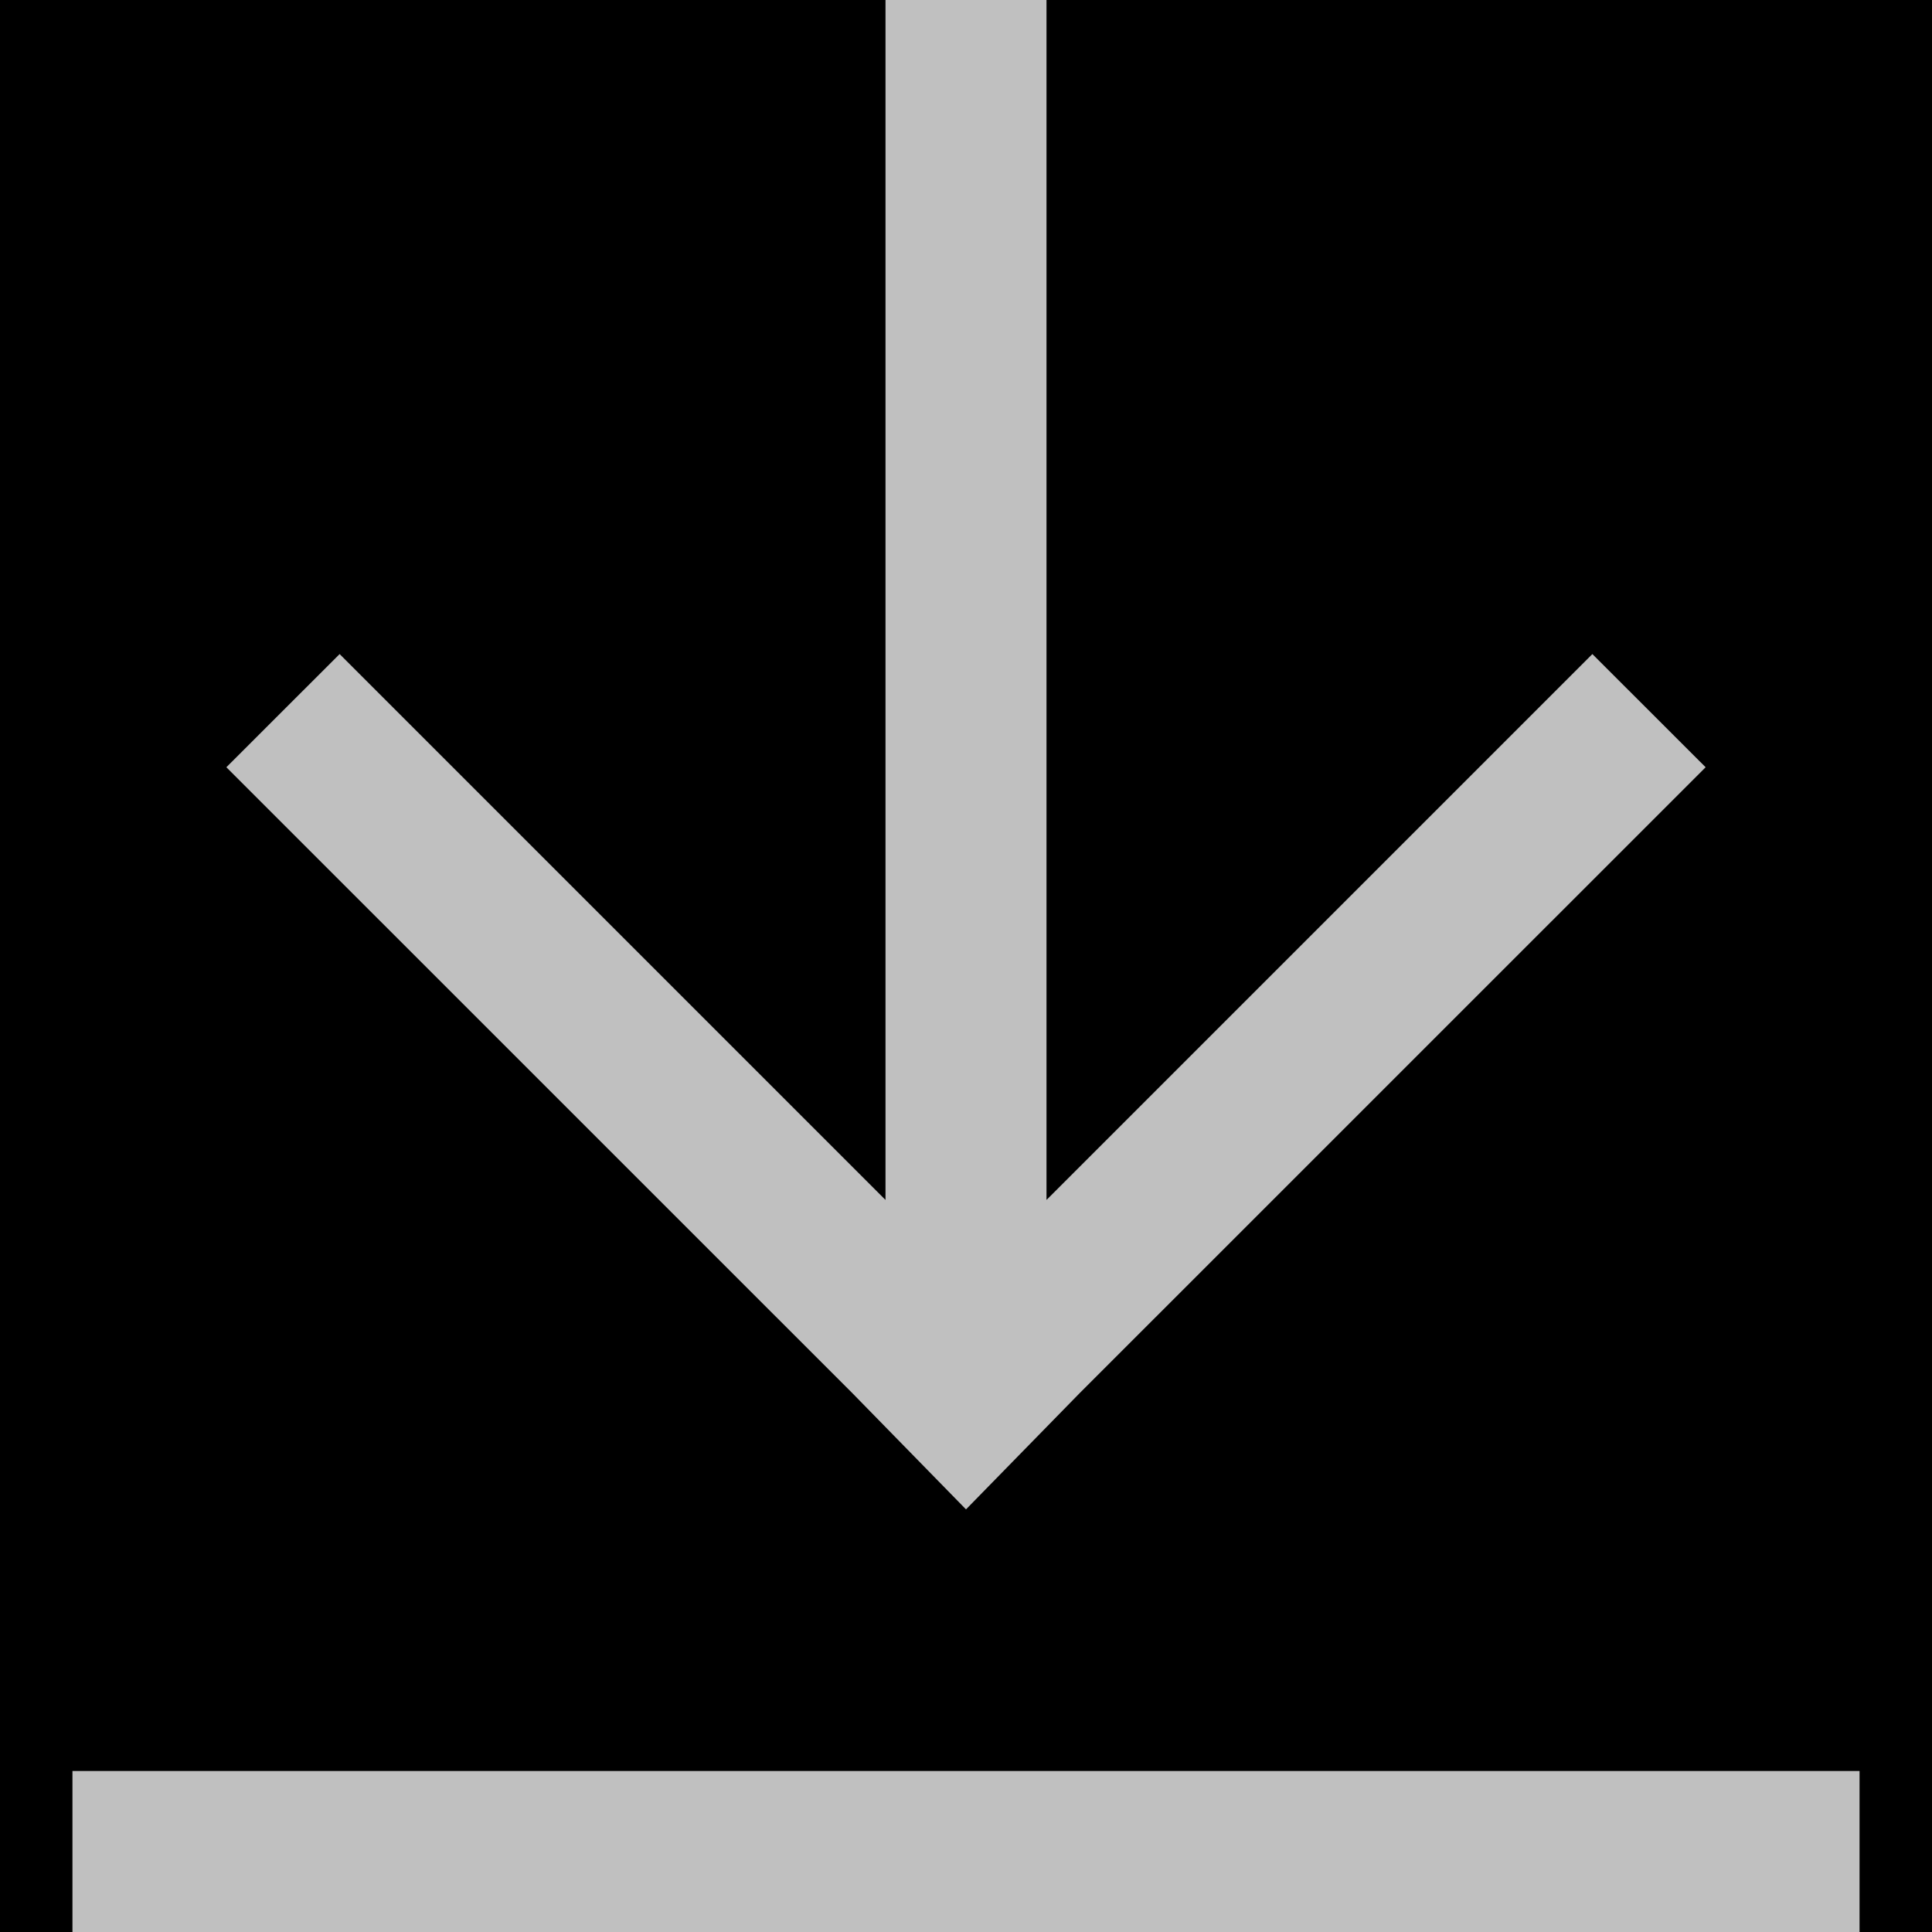
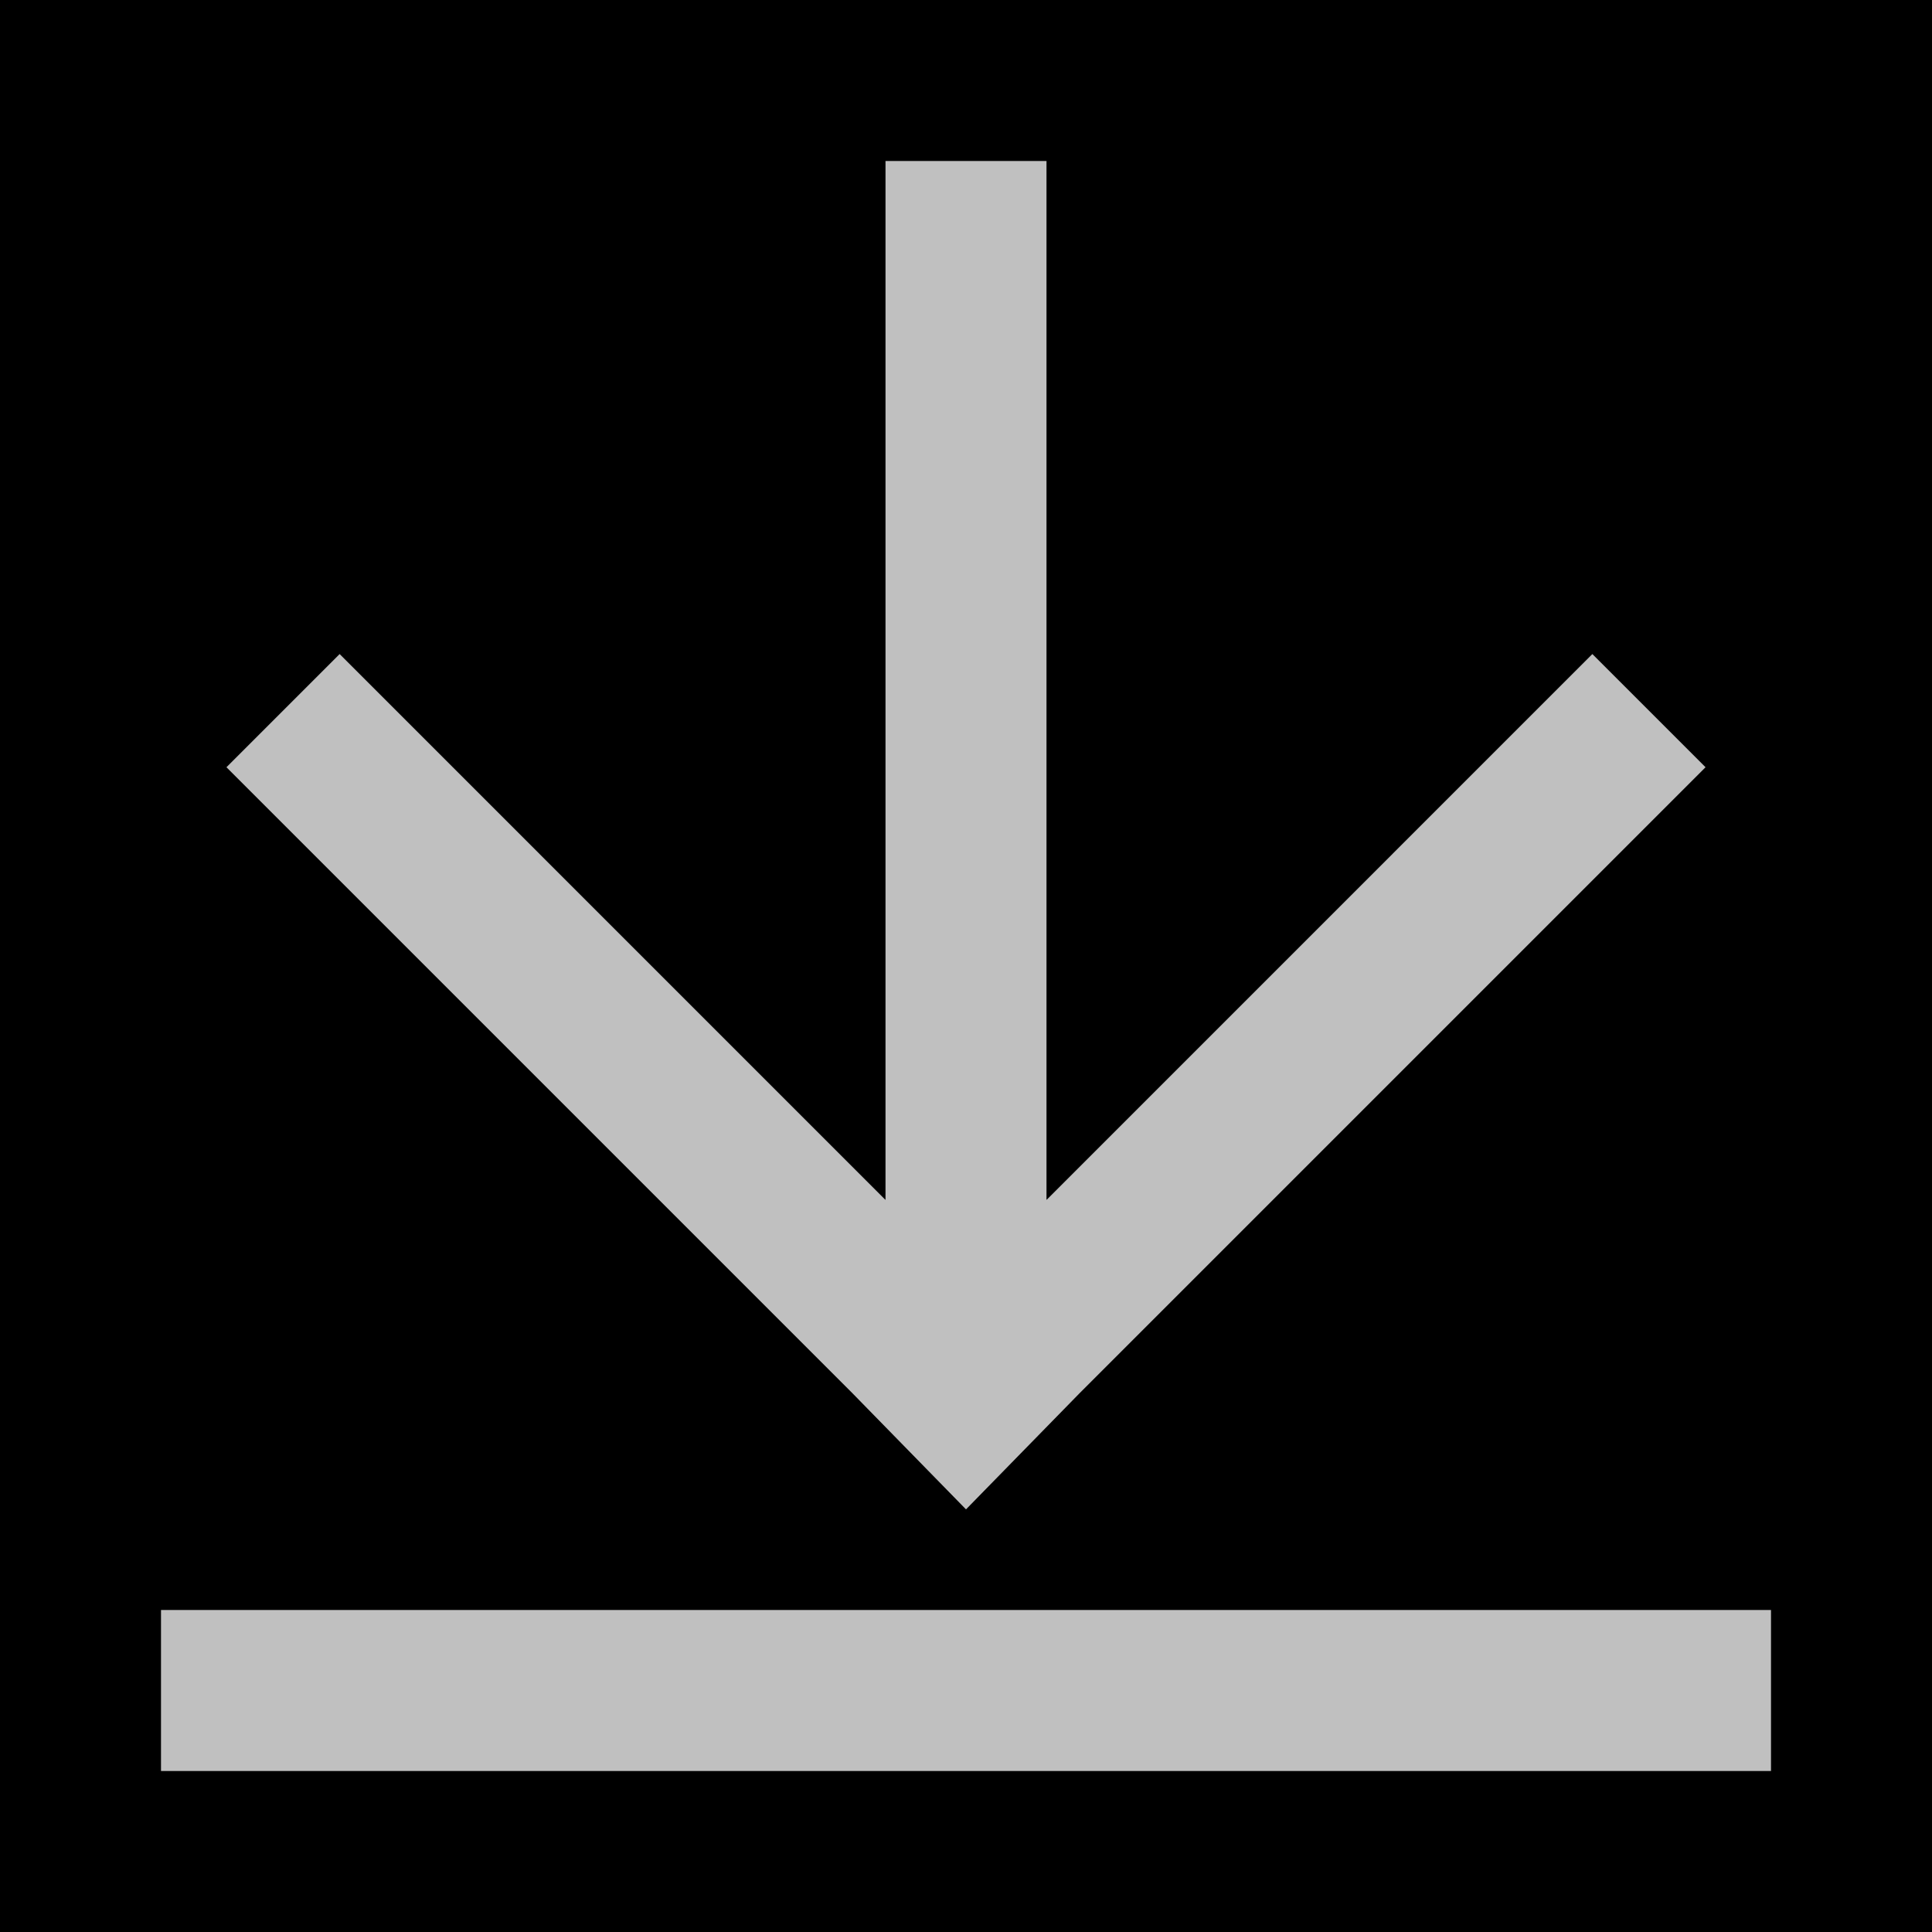
<svg xmlns="http://www.w3.org/2000/svg" width="24" height="24" id="svg2" version="1.1">
  <defs id="defs4">
    <filter id="filter4269" width="1.5" height="1.5" x="-0.25" y="-0.25" color-interpolation-filters="sRGB">
      <feGaussianBlur id="feGaussianBlur4271" in="SourceAlpha" stdDeviation="12" result="blur" />
      <feColorMatrix id="feColorMatrix4273" result="bluralpha" type="matrix" values="1 0 0 0 0 0 1 0 0 0 0 0 1 0 0 0 0 0 0.4 0 " />
      <feOffset id="feOffset4275" in="bluralpha" dx="4" dy="24" result="offsetBlur" />
      <feMerge id="feMerge4277">
        <feMergeNode id="feMergeNode4279" in="offsetBlur" />
        <feMergeNode id="feMergeNode4281" in="SourceGraphic" />
      </feMerge>
    </filter>
    <filter id="filter4381" width="1.5" height="1.5" x="-0.25" y="-0.25" color-interpolation-filters="sRGB">
      <feGaussianBlur id="feGaussianBlur4383" in="SourceAlpha" stdDeviation="8" result="blur" />
      <feColorMatrix id="feColorMatrix4385" result="bluralpha" type="matrix" values="1 0 0 0 0 0 1 0 0 0 0 0 1 0 0 0 0 0 0.4 0 " />
      <feOffset id="feOffset4387" in="bluralpha" dx="4" dy="12" result="offsetBlur" />
      <feMerge id="feMerge4389">
        <feMergeNode id="feMergeNode4391" in="offsetBlur" />
        <feMergeNode id="feMergeNode4393" in="SourceGraphic" />
      </feMerge>
    </filter>
  </defs>
  <g id="background" transform="translate(0,-1000)">
    <rect style="fill:#000000;fill-opacity:1;stroke:none" id="rect3791" width="24" height="24" x="0" y="1000" rx="0" ry="0" />
  </g>
  <g id="icon" transform="translate(0,-1028.362)">
-     <rect style="opacity:0.8;fill:#ffffff;fill-opacity:0.941;stroke:none" id="rect3776" width="22.2" height="2" x="0.9" y="1050.362" />
-     <path style="opacity:0.8;fill:#ffffff;fill-opacity:0.941;stroke:none" d="M 11 0 L 11 14.906 L 4.219 8.125 L 2.812 9.531 L 10.594 17.312 L 12 18.75 L 13.406 17.312 L 21.188 9.531 L 19.781 8.125 L 13 14.906 L 13 0 L 11 0 z " transform="translate(0,1028.362)" id="rect3006" />
+     <rect style="opacity:0.8;fill:#ffffff;fill-opacity:0.941;stroke:none" id="rect3776" width="20" height="2" x="2" y="1048.362" />
+     <path style="opacity:0.8;fill:#ffffff;fill-opacity:0.941;stroke:none" d="m 11,1030.362 0,12.906 -6.781,-6.781 -1.406,1.406 7.781,7.781 1.406,1.438 1.406,-1.438 7.781,-7.781 -1.406,-1.406 -6.781,6.781 0,-12.906 -2,0 z" id="rect3006" />
  </g>
</svg>
